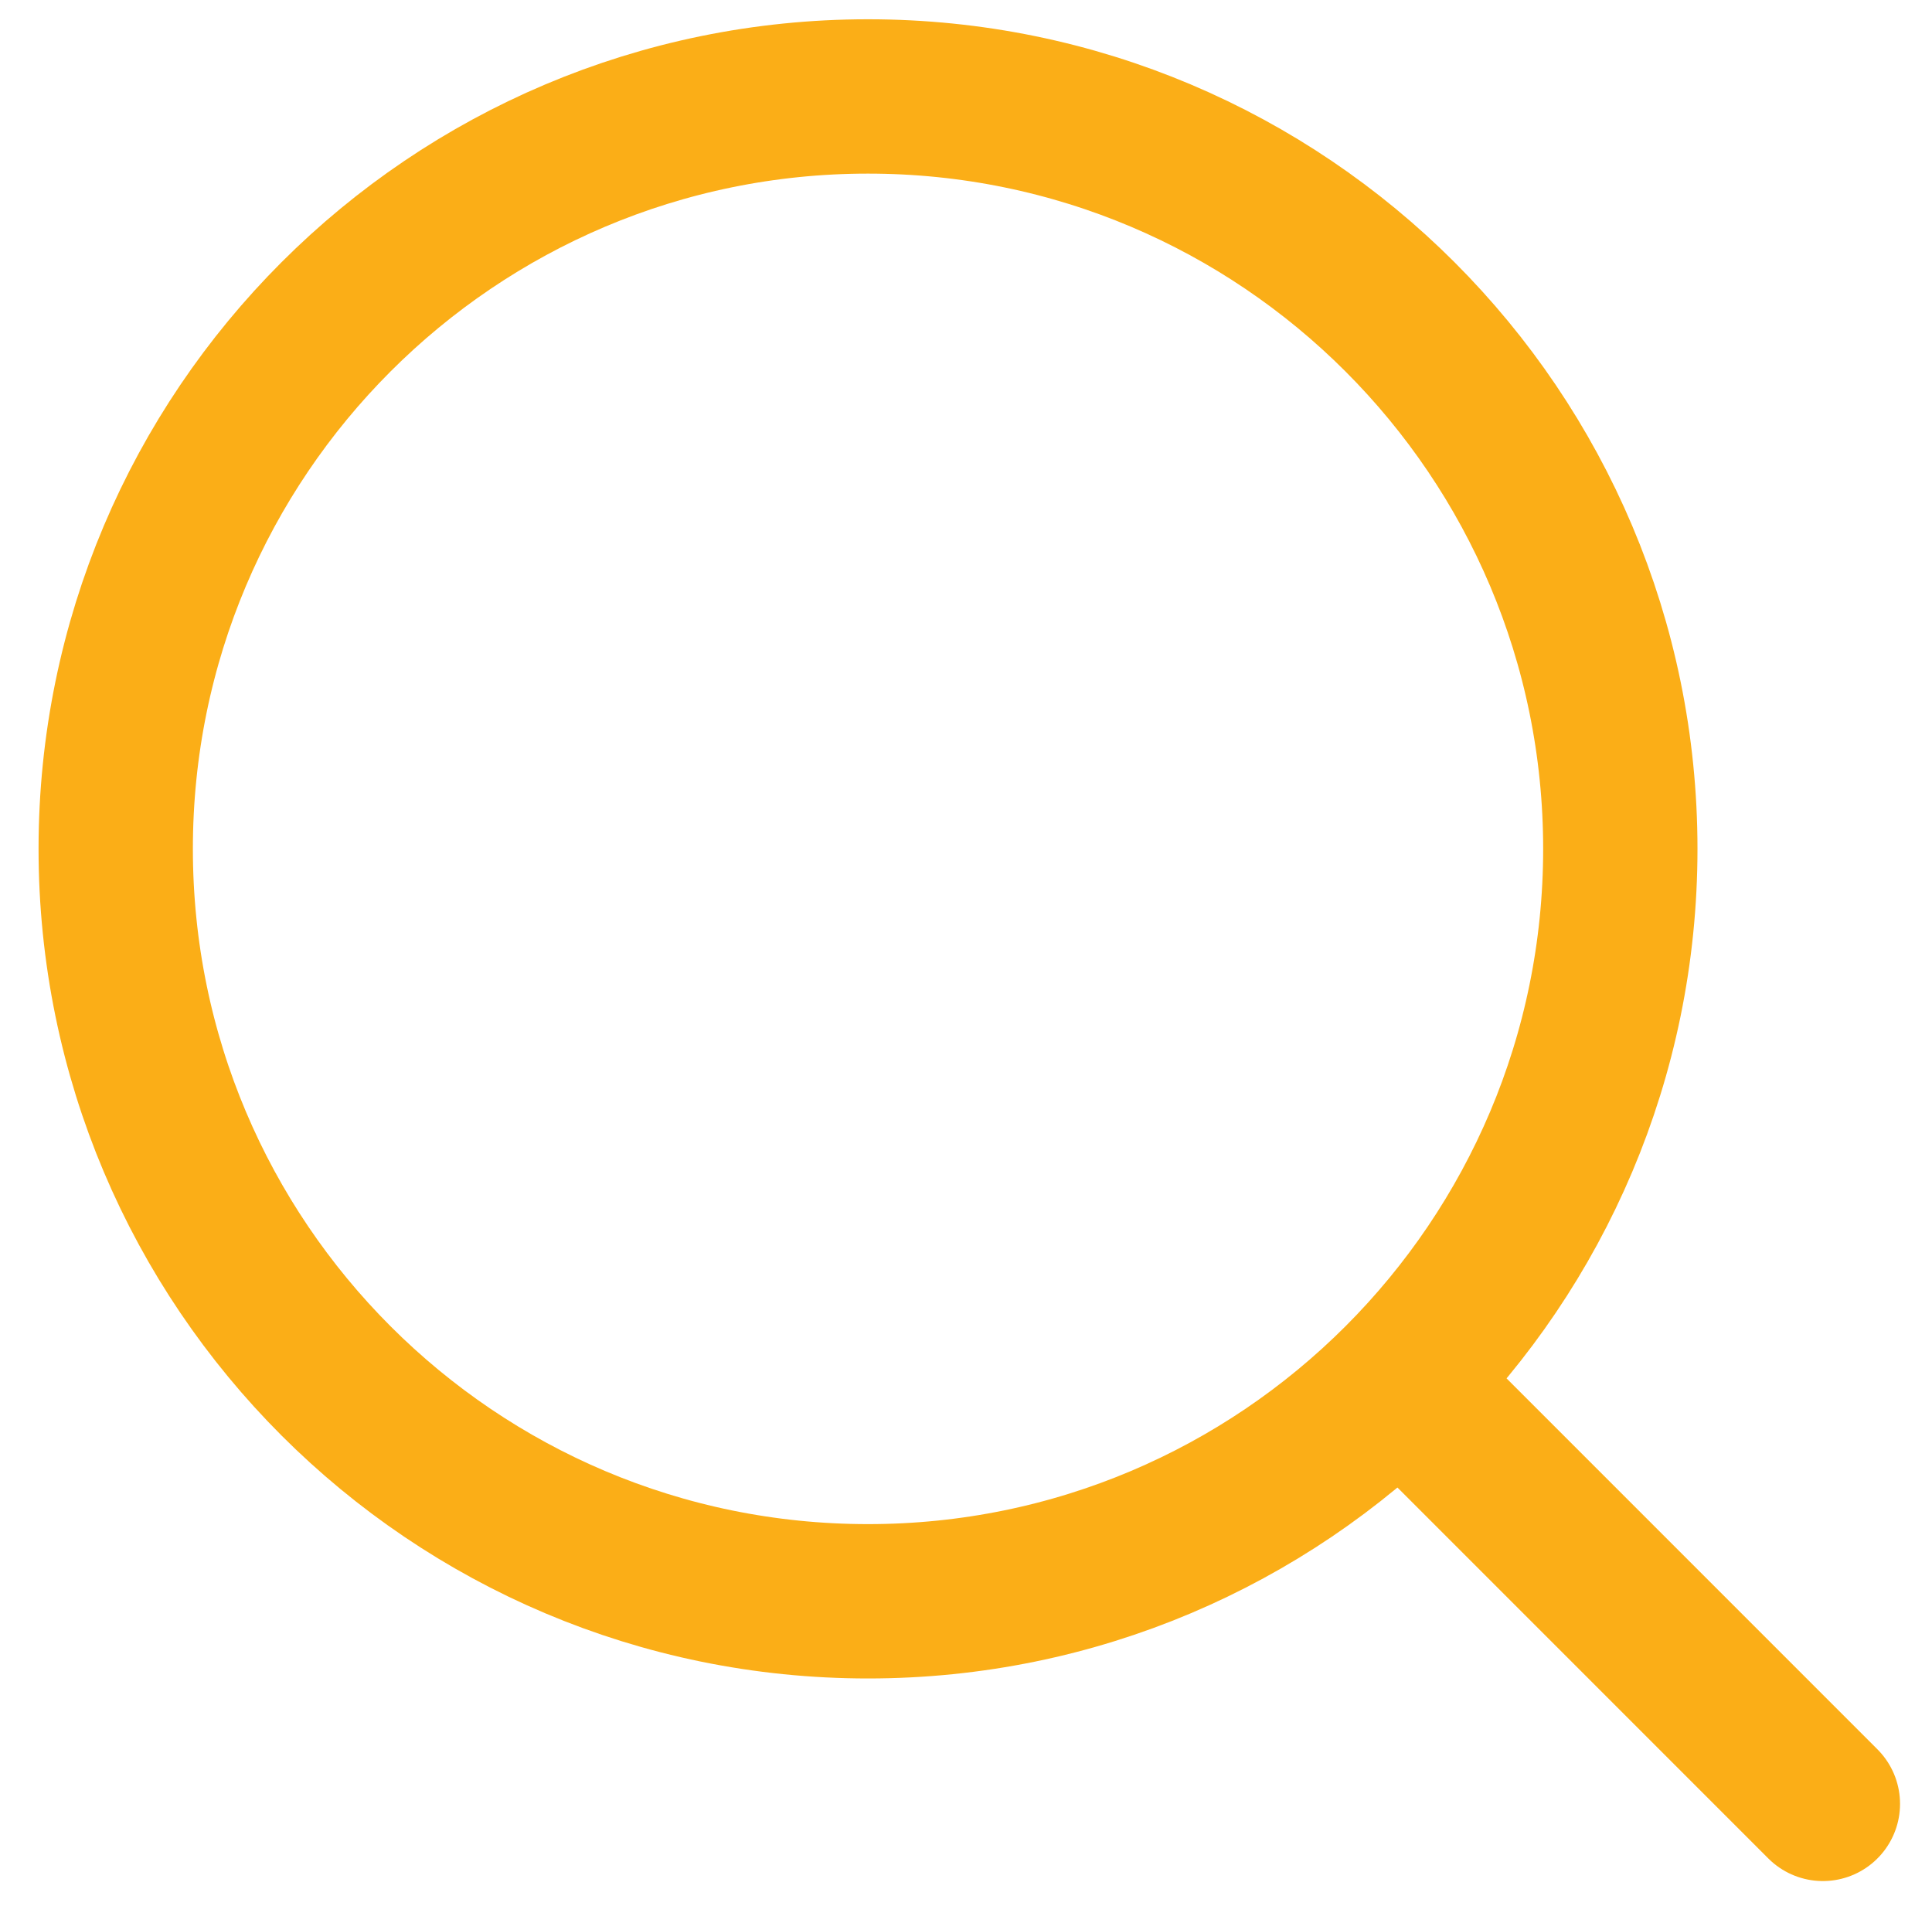
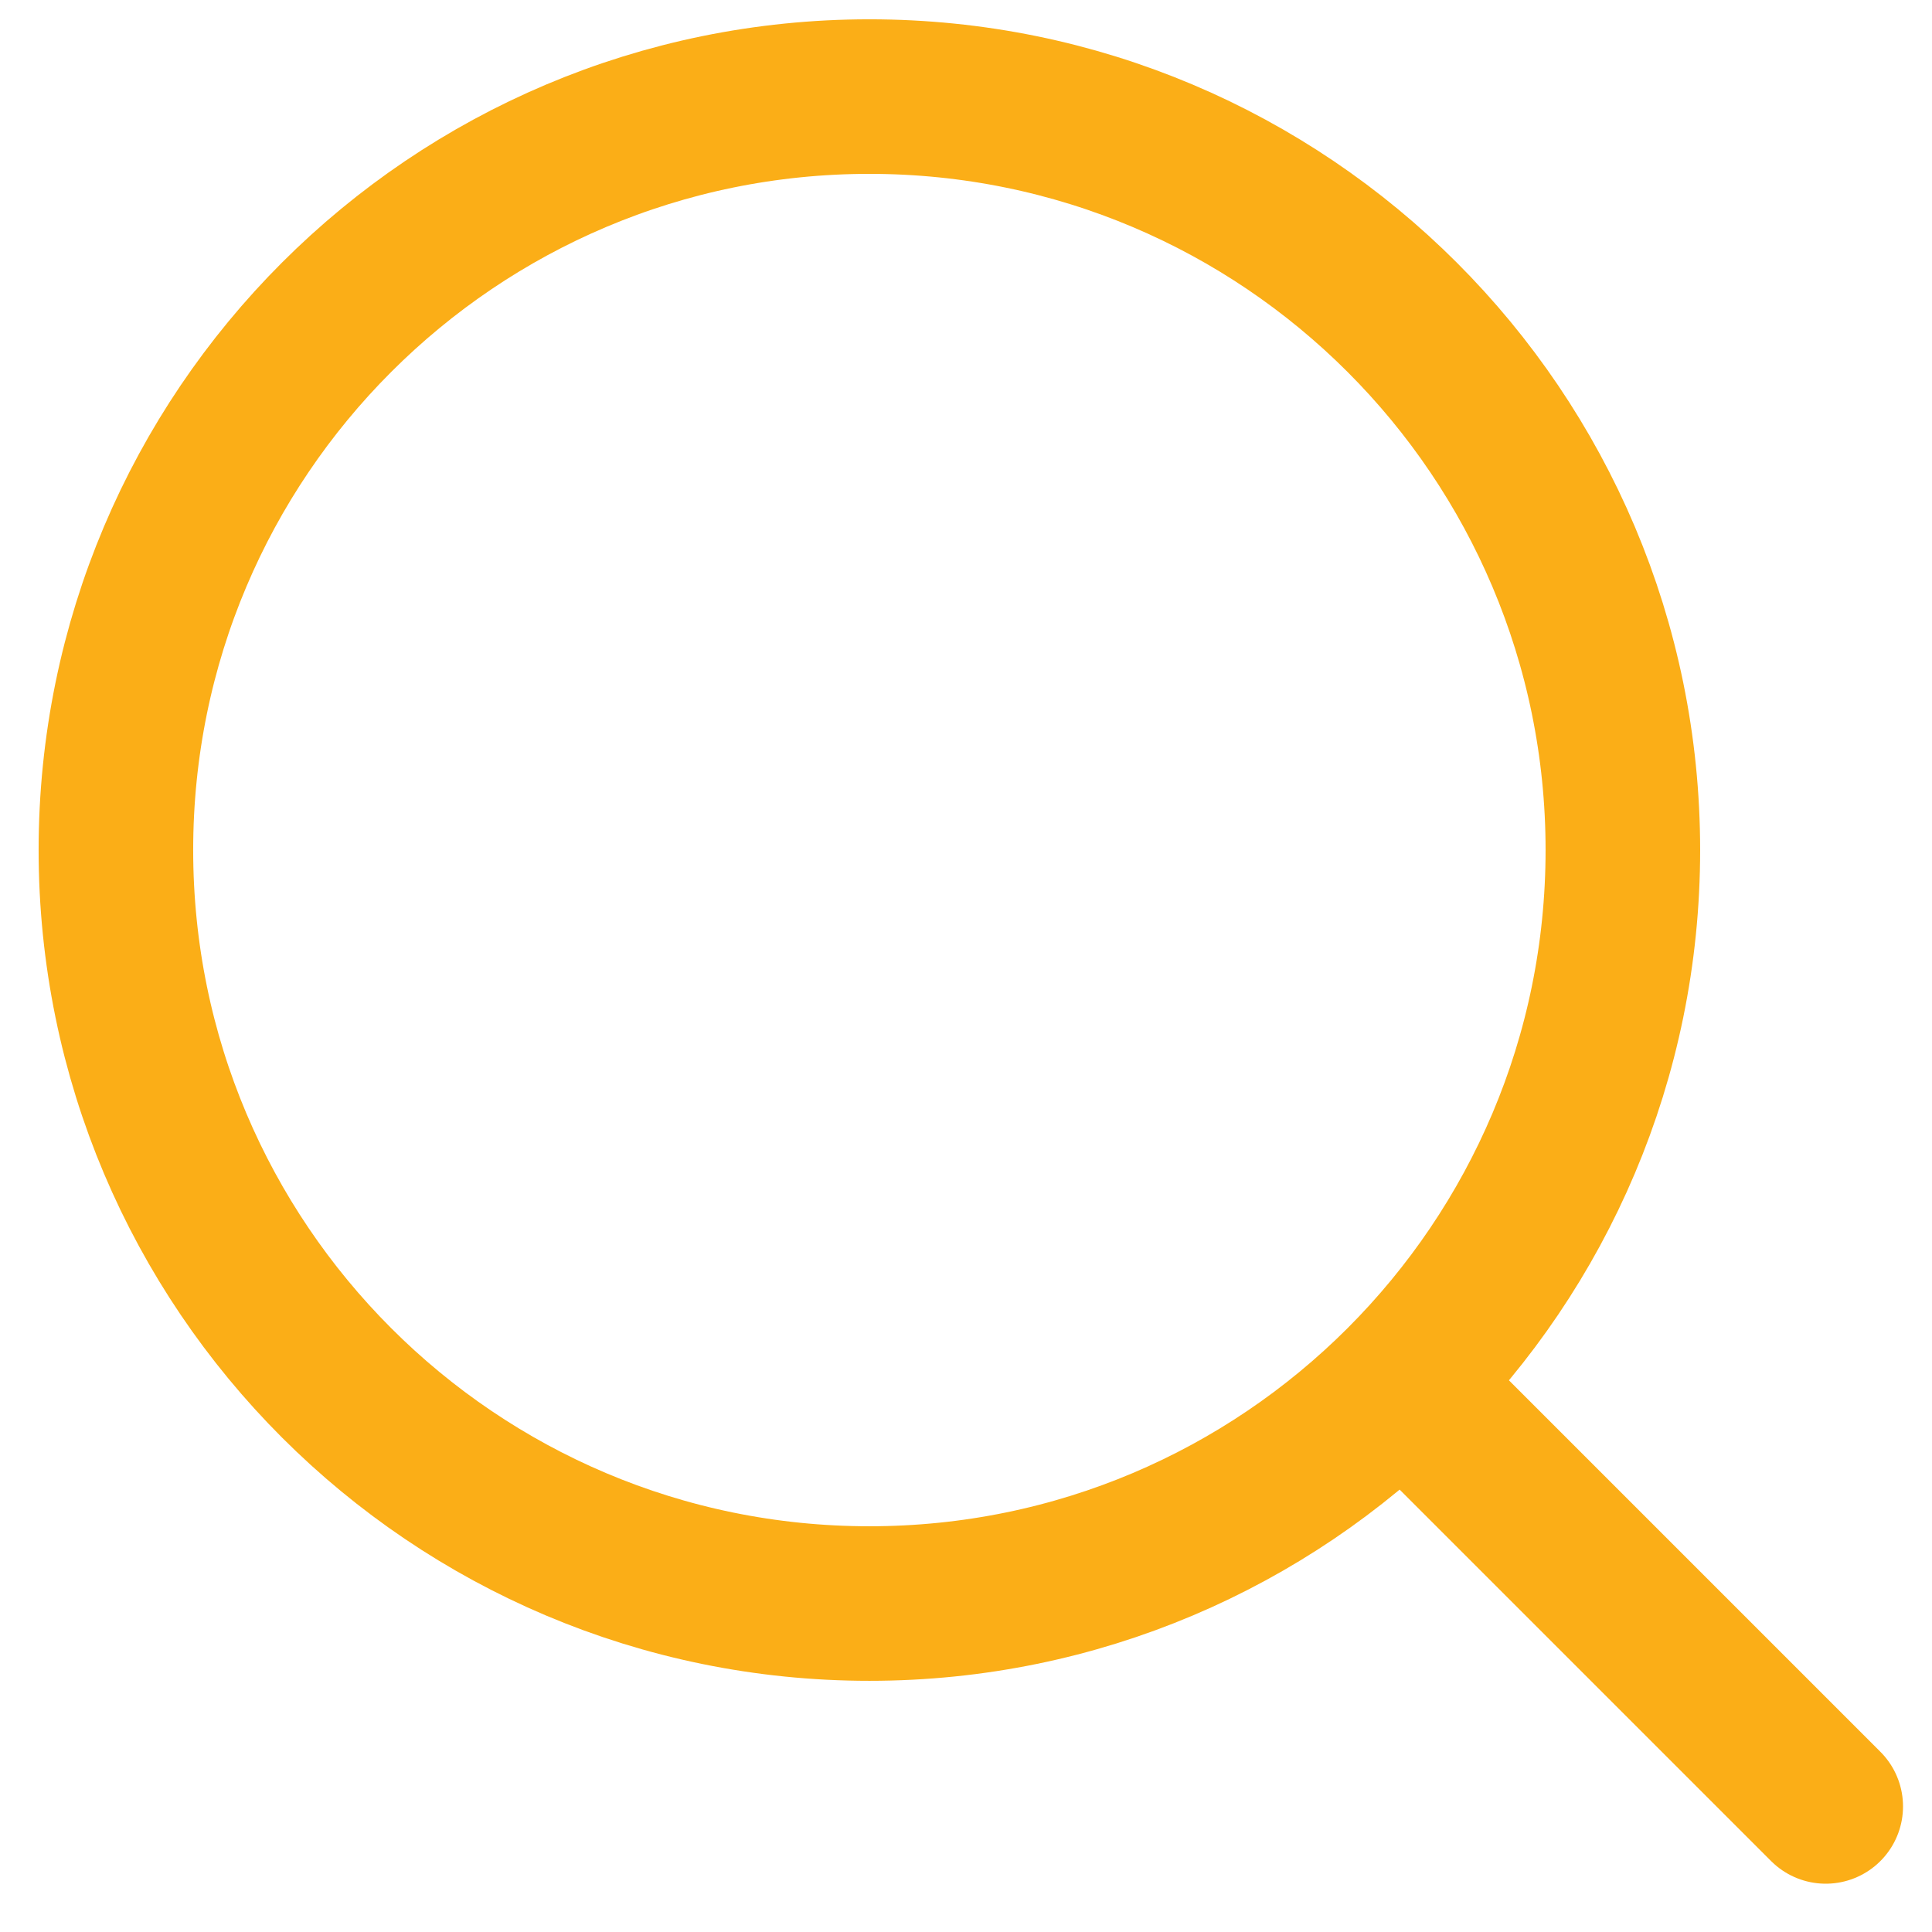
- <svg xmlns="http://www.w3.org/2000/svg" width="100.157" height="100">
+ <svg xmlns="http://www.w3.org/2000/svg" width="24" height="24" viewBox="0 0 100 100">
  <defs>
    <style>
            .cls-1{fill:none}
        </style>
  </defs>
  <g id="그룹_5609" data-name="그룹 5609" transform="translate(19442 18568)">
    <path id="사각형_3697" data-name="사각형 3697" class="cls-1" transform="translate(-19442 -18568)" d="M0 0h100v100H0z" />
    <g id="그룹_5605" data-name="그룹 5605" transform="translate(-22323 -18815)">
      <g id="그룹_3270" data-name="그룹 3270" transform="translate(2883 248)">
        <g id="타원_102" data-name="타원 102" transform="translate(-.001 -.001)" style="stroke-linejoin:round;stroke:#fbae17;stroke-linecap:round;stroke-width:8px;fill:none">
          <circle cx="43" cy="43" r="43" style="stroke:none" />
          <circle class="cls-1" cx="43" cy="43" r="39" />
        </g>
        <path id="선_80" data-name="선 80" transform="translate(72.182 72.182)" style="stroke:#fbae17;stroke-linecap:round;stroke-width:8px;fill:none" d="M20.318 20.318 0 0" />
      </g>
      <path id="사각형_2721" data-name="사각형 2721" class="cls-1" transform="translate(2885.999 250.999)" d="M0 0h86v86H0z" />
    </g>
  </g>
</svg>
